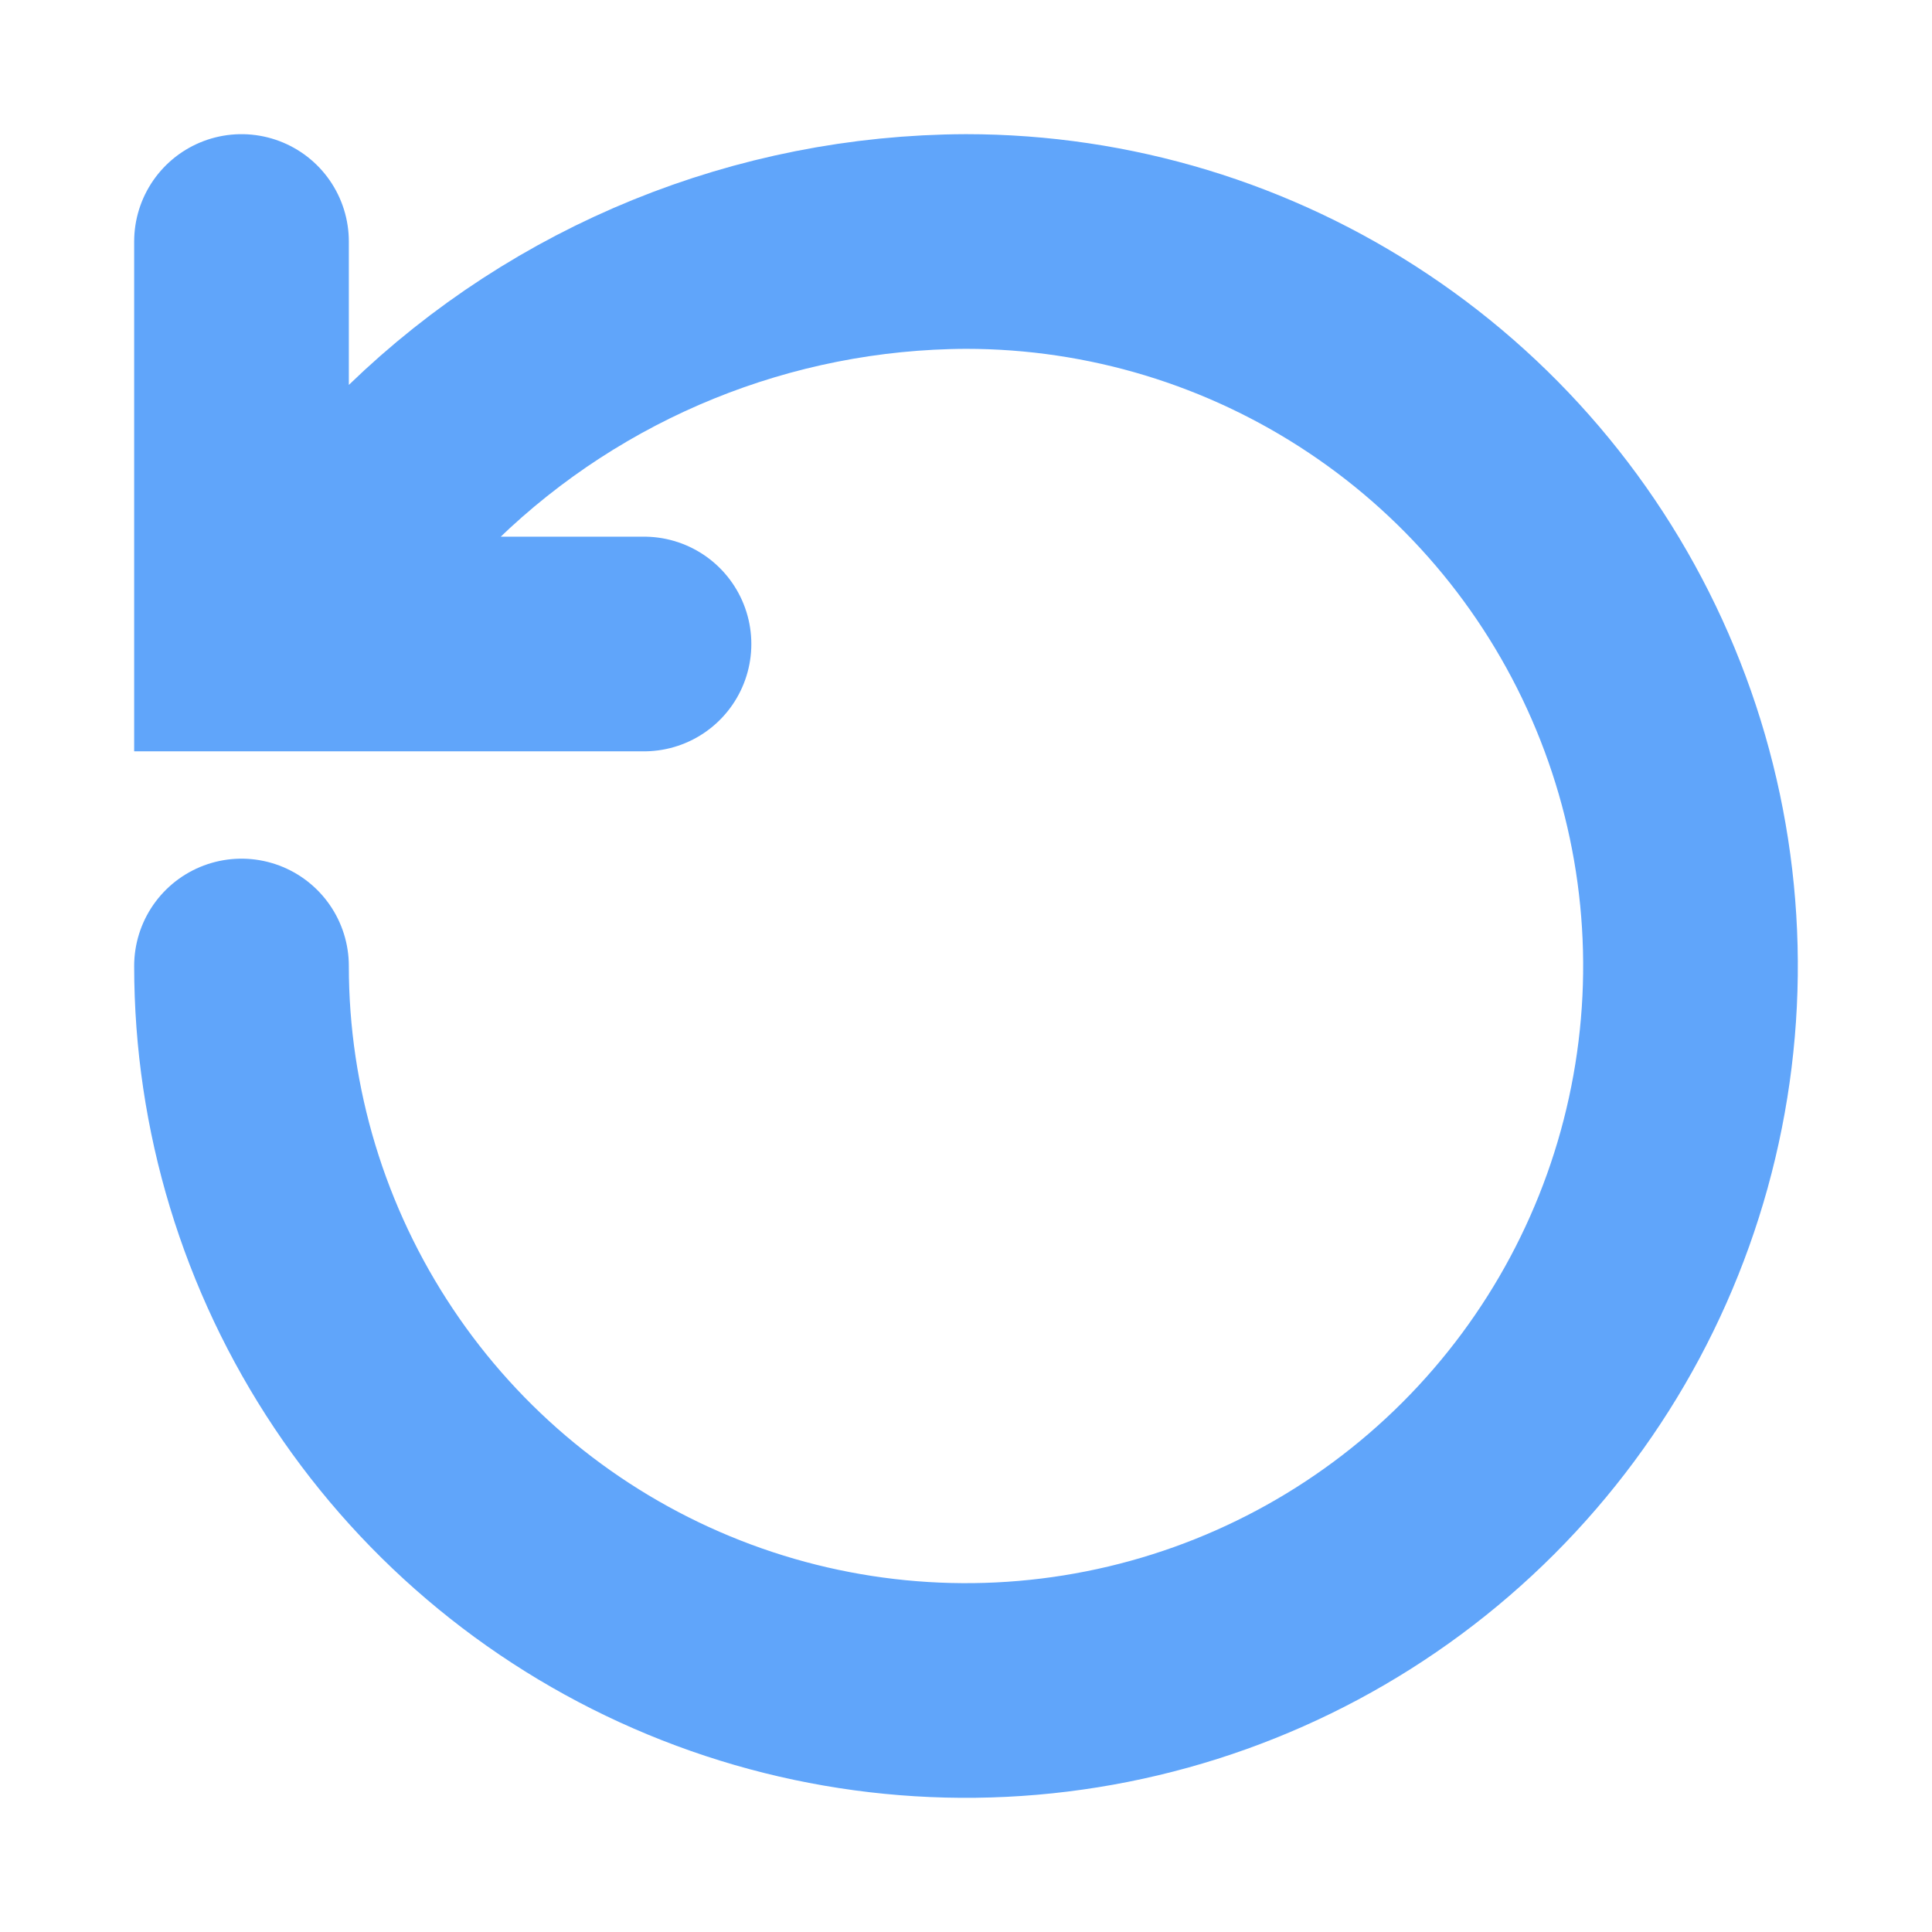
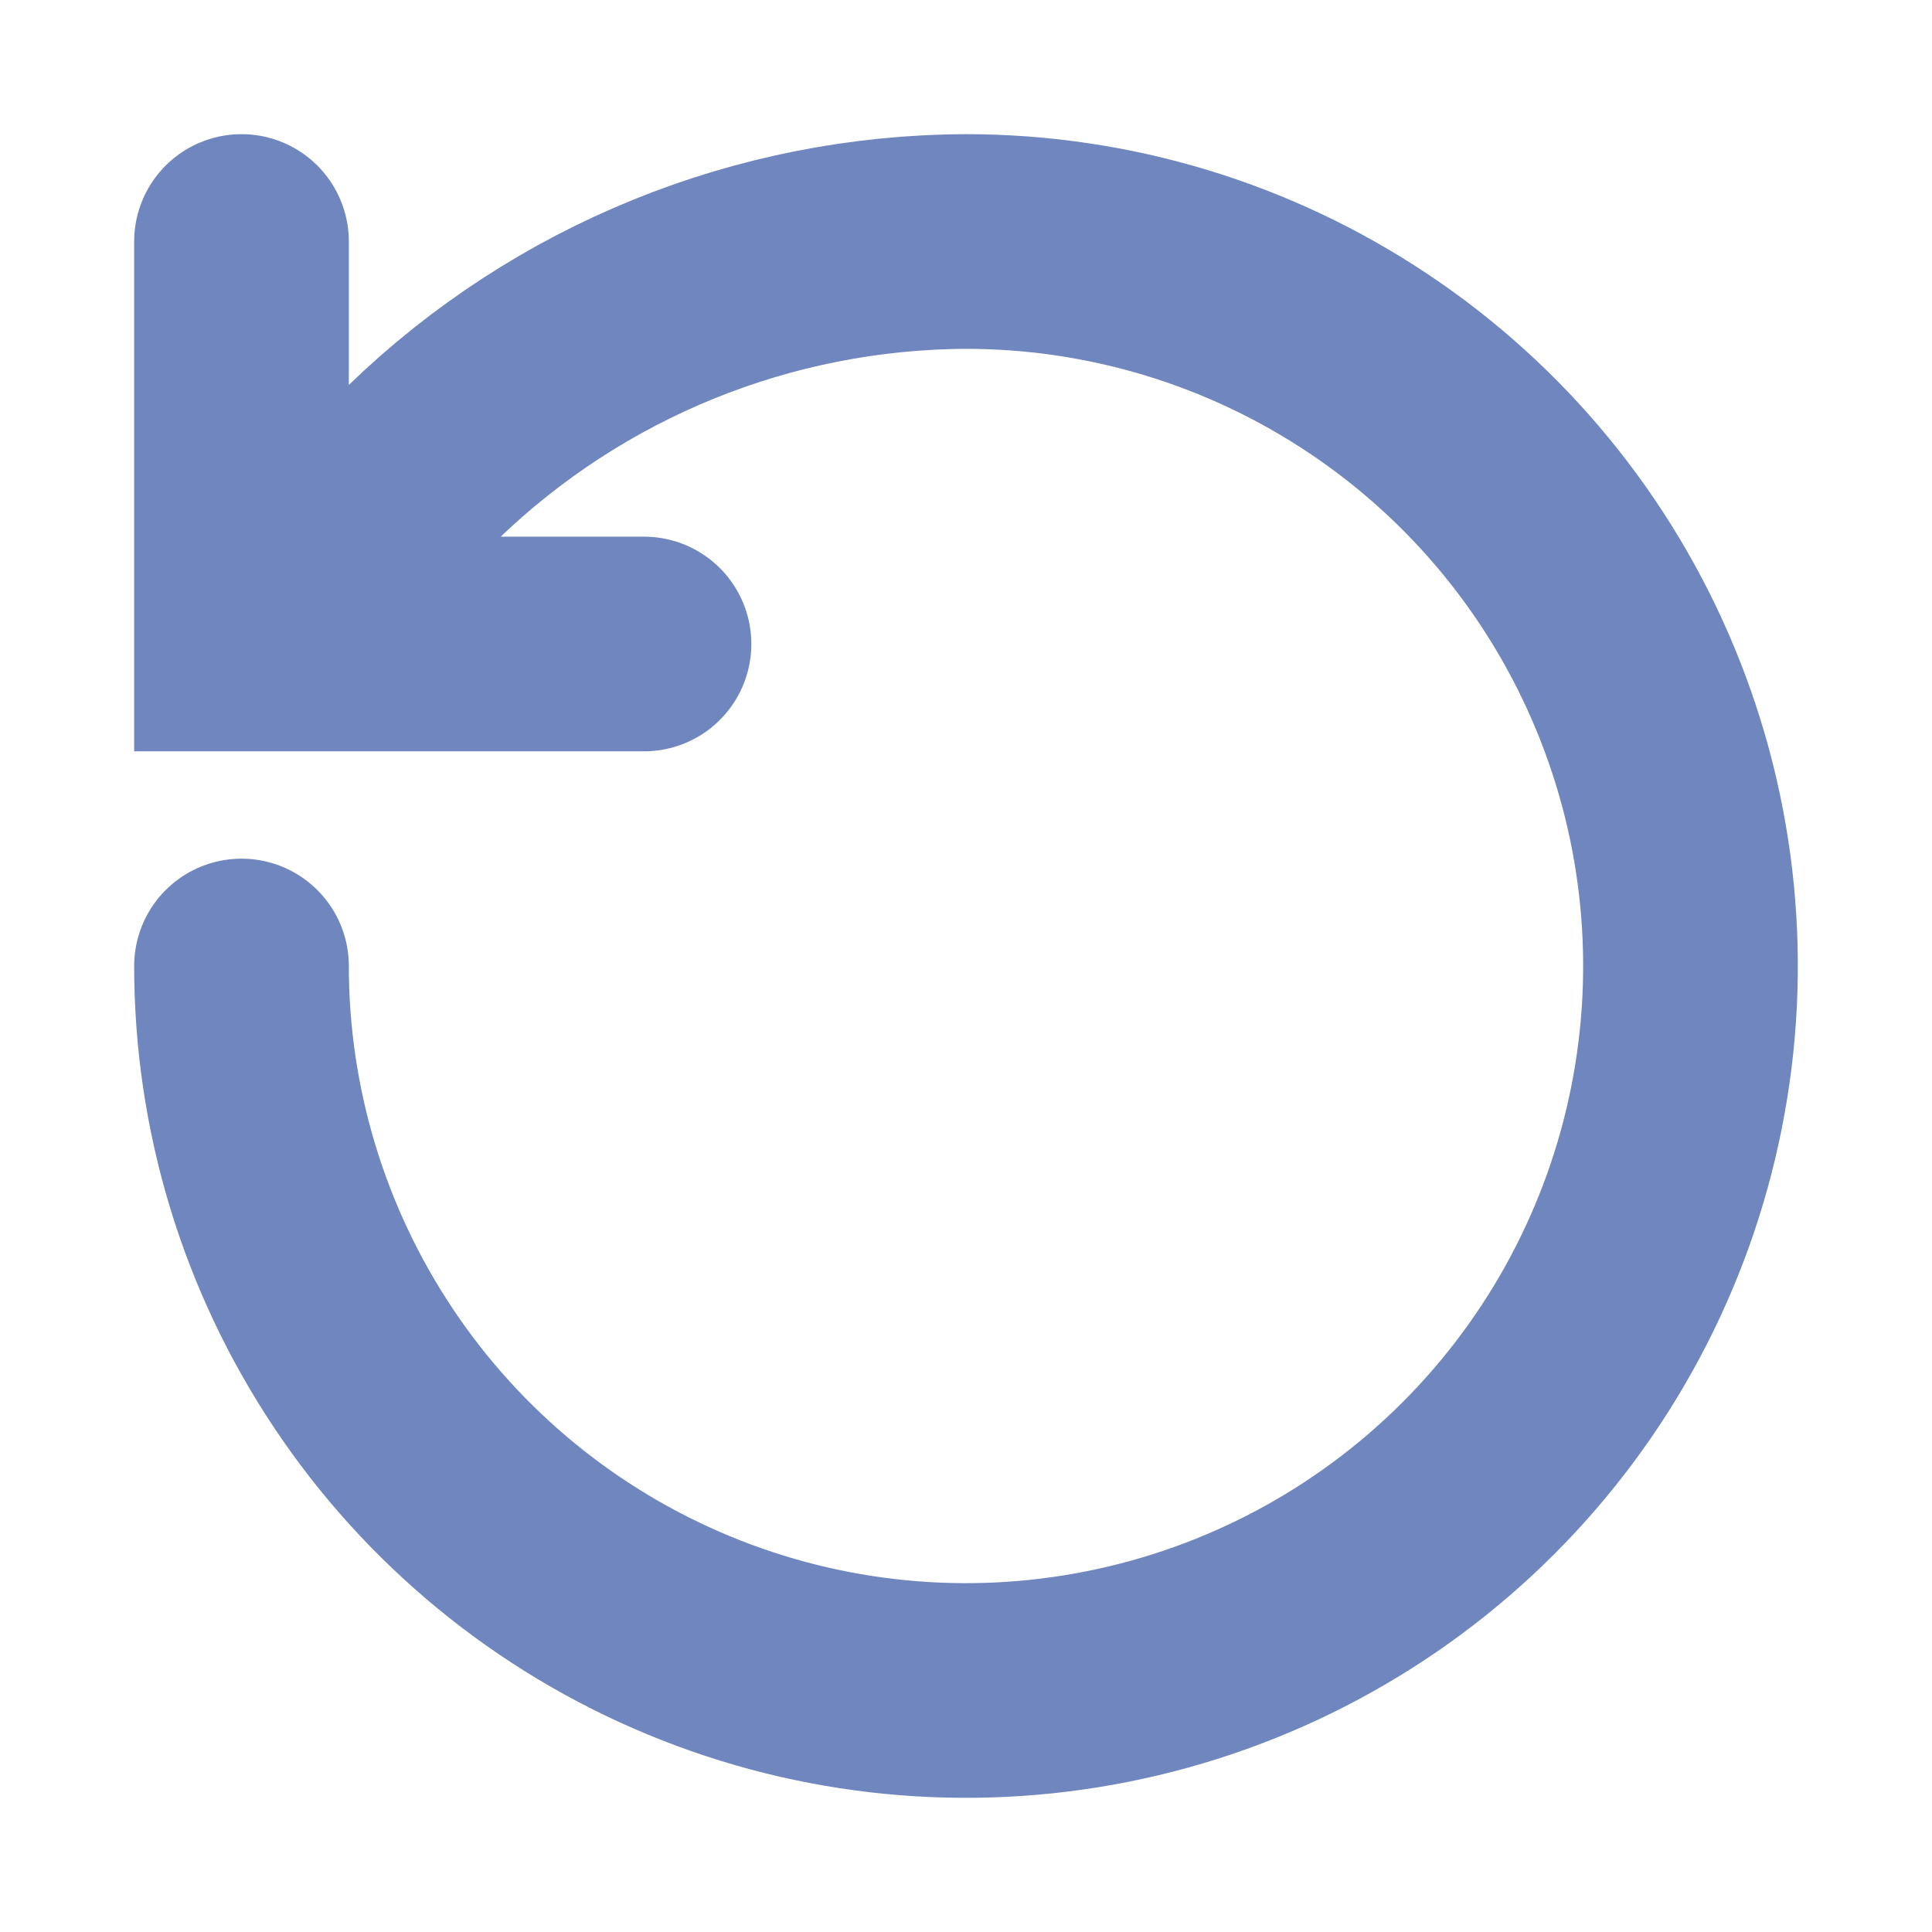
<svg xmlns="http://www.w3.org/2000/svg" preserveAspectRatio="none" overflow="visible" style="display: block;" width="18" height="18" viewBox="0 0 18 18" fill="none">
  <g id="rotate-ccw">
-     <path id="Vector" d="M2.25 9C2.25 10.335 2.646 11.64 3.388 12.75C4.129 13.86 5.183 14.725 6.417 15.236C7.65 15.747 9.007 15.881 10.317 15.62C11.626 15.36 12.829 14.717 13.773 13.773C14.717 12.829 15.36 11.626 15.62 10.317C15.881 9.007 15.747 7.65 15.236 6.417C14.725 5.183 13.86 4.129 12.75 3.388C11.64 2.646 10.335 2.25 9 2.25C7.113 2.257 5.302 2.993 3.945 4.305L2.25 6M6 6H2.25V2.25" stroke="#60A5FA" stroke-width="2" stroke-linecap="round" />
+     <path id="Vector" d="M2.25 9C2.25 10.335 2.646 11.64 3.388 12.75C4.129 13.86 5.183 14.725 6.417 15.236C7.65 15.747 9.007 15.881 10.317 15.62C11.626 15.36 12.829 14.717 13.773 13.773C14.717 12.829 15.36 11.626 15.62 10.317C15.881 9.007 15.747 7.65 15.236 6.417C14.725 5.183 13.86 4.129 12.75 3.388C11.64 2.646 10.335 2.25 9 2.25C7.113 2.257 5.302 2.993 3.945 4.305L2.25 6M6 6H2.25V2.25" stroke="#6F86BF" stroke-width="2" stroke-linecap="round" />
  </g>
</svg>
